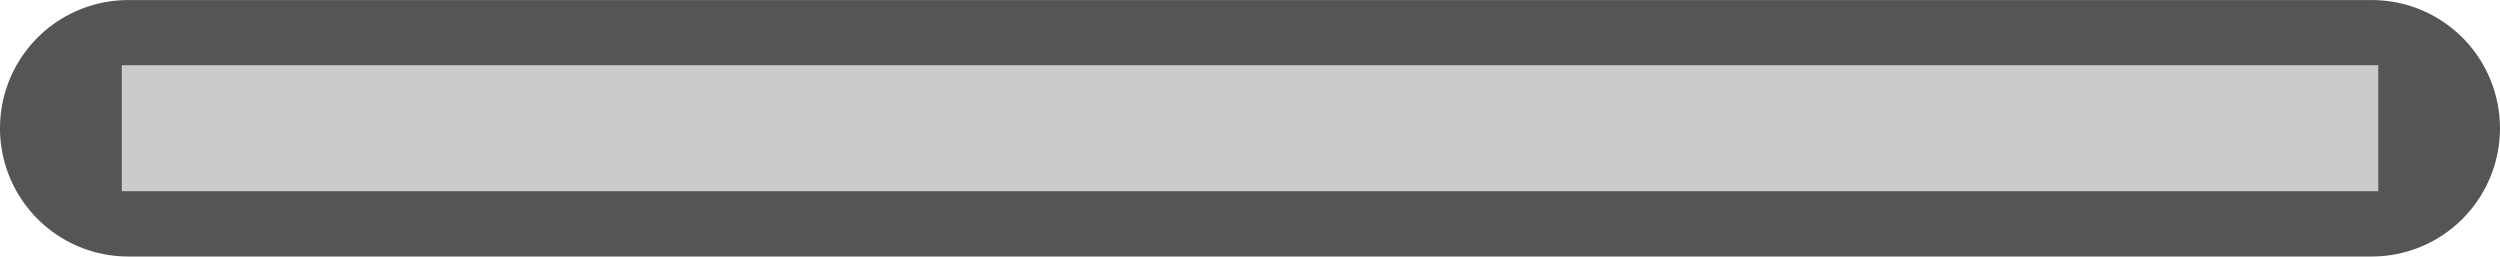
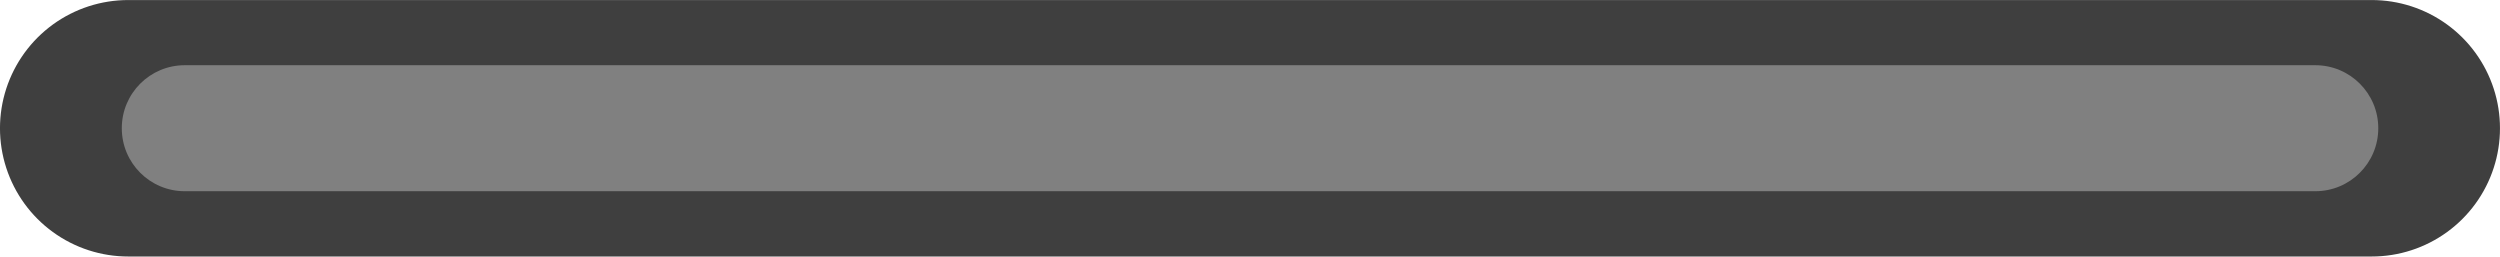
<svg xmlns="http://www.w3.org/2000/svg" width="21.845mm" height="2.241mm" viewBox="0 0 21.845 2.241" version="1.1" id="svg163547">
  <defs id="defs163541" />
  <g id="layer1" transform="translate(-107.7367,-98.05316)">
-     <path style="fill:#b5b5b5;stroke:#555555;stroke-width:2.241;stroke-linecap:round;stroke-linejoin:round;stroke-dasharray:none;stroke-opacity:1;paint-order:normal" d="M 128.461,99.174 H 108.857" id="path946" />
-     <rect style="fill:#cbcbcb;fill-opacity:1;stroke:none;stroke-width:1.86;stroke-linecap:round;stroke-linejoin:round;stroke-dasharray:none;stroke-opacity:1;paint-order:normal" id="rect3528" width="1.101" height="19.717" x="98.623" y="-128.518" transform="rotate(90)" />
+     <path style="fill:none;stroke:#3f3f3f;stroke-width:2.241;stroke-linecap:round;stroke-linejoin:round;stroke-dasharray:none;stroke-opacity:1;paint-order:normal" d="M 128.461,99.174 H 108.857" id="path946" />
+     <rect style="fill:#808080;fill-opacity:1;stroke:none;stroke-width:1.86;stroke-linecap:round;stroke-linejoin:round;stroke-dasharray:none;stroke-opacity:1;paint-order:normal" id="rect3528" width="1.101" height="19.717" x="98.623" y="-128.518" transform="rotate(90)" ry="0.55" />
  </g>
</svg>
